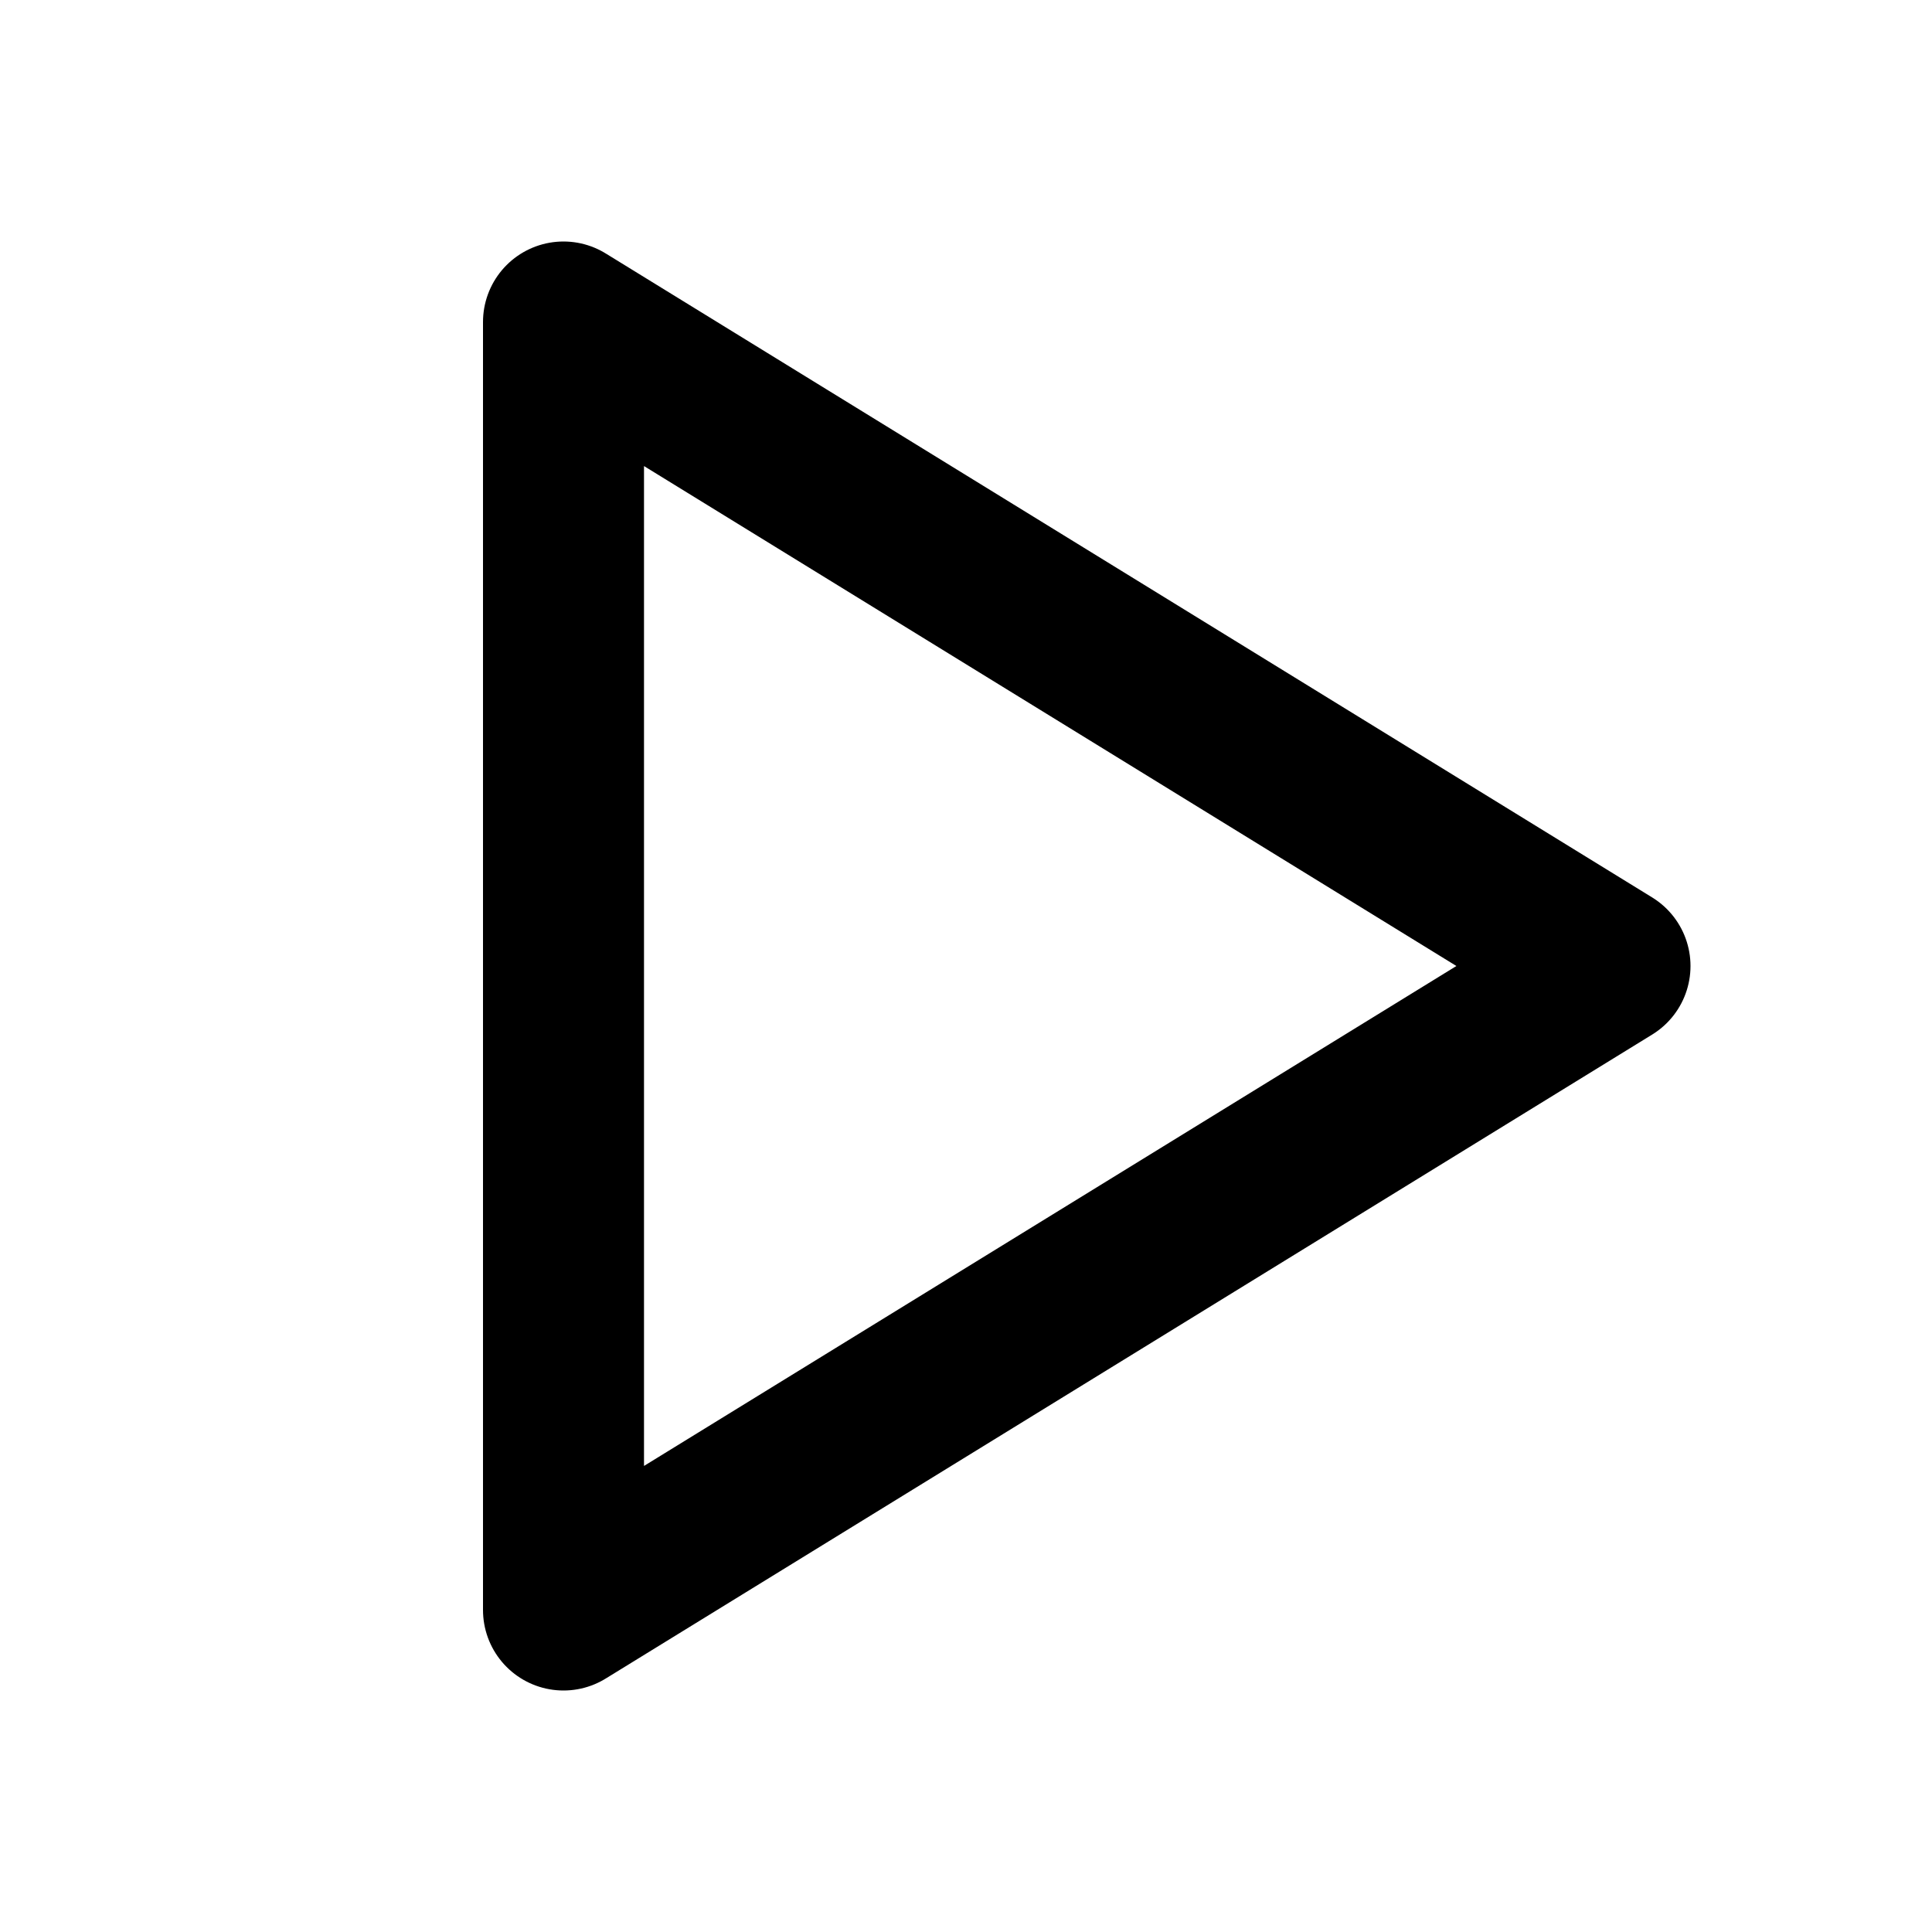
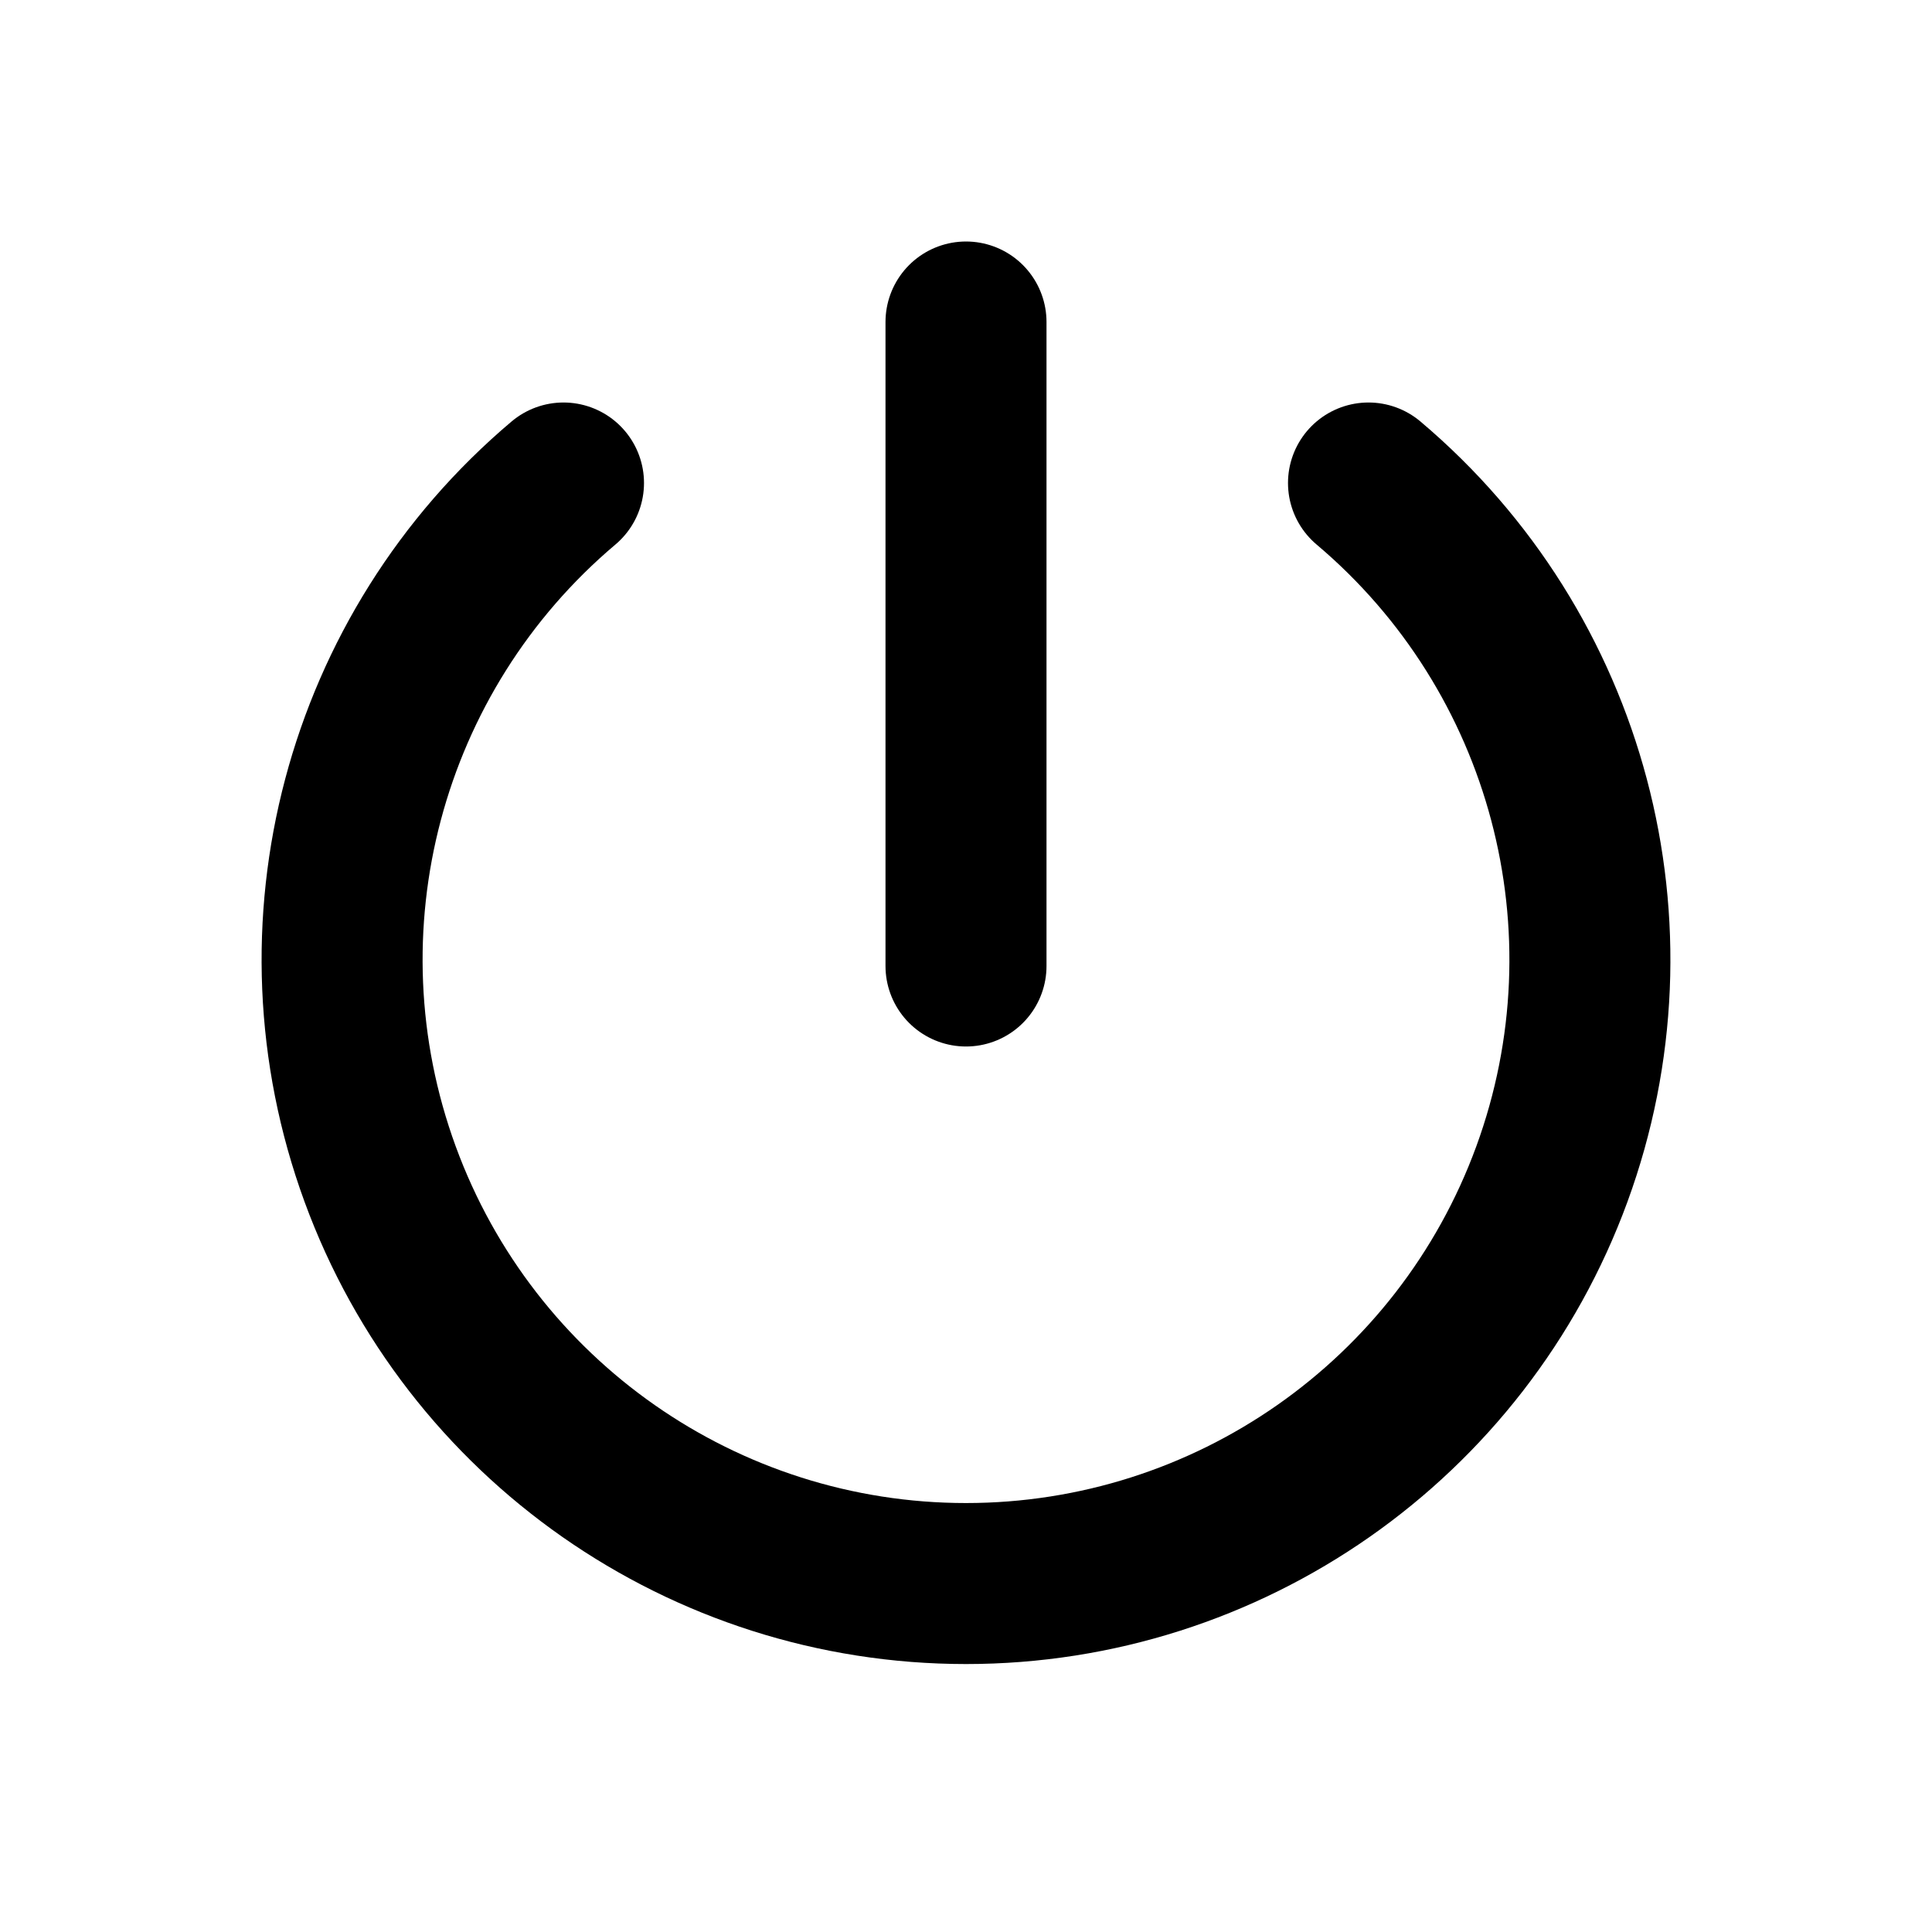
- <svg xmlns="http://www.w3.org/2000/svg" width="24" height="24" viewBox="0 0 24 24" fill="none" stroke="currentColor" stroke-width="2" stroke-linecap="round" stroke-linejoin="round" class="icon icon-tabler icons-tabler-outline icon-tabler-player-play">
+ <svg xmlns="http://www.w3.org/2000/svg" width="24" height="24" viewBox="0 0 24 24" fill="none" stroke="currentColor" stroke-width="2" stroke-linecap="round" stroke-linejoin="round" class="icon icon-tabler icons-tabler-outline icon-tabler-power">
  <path stroke="none" d="M0 0h24v24H0z" fill="none" />
-   <path d="M7 4v16l13 -8l-13 -8" />
+   <path d="M7 6a7.75 7.75 0 1 0 10 0" />
+   <path d="M12 4l0 8" />
</svg>
